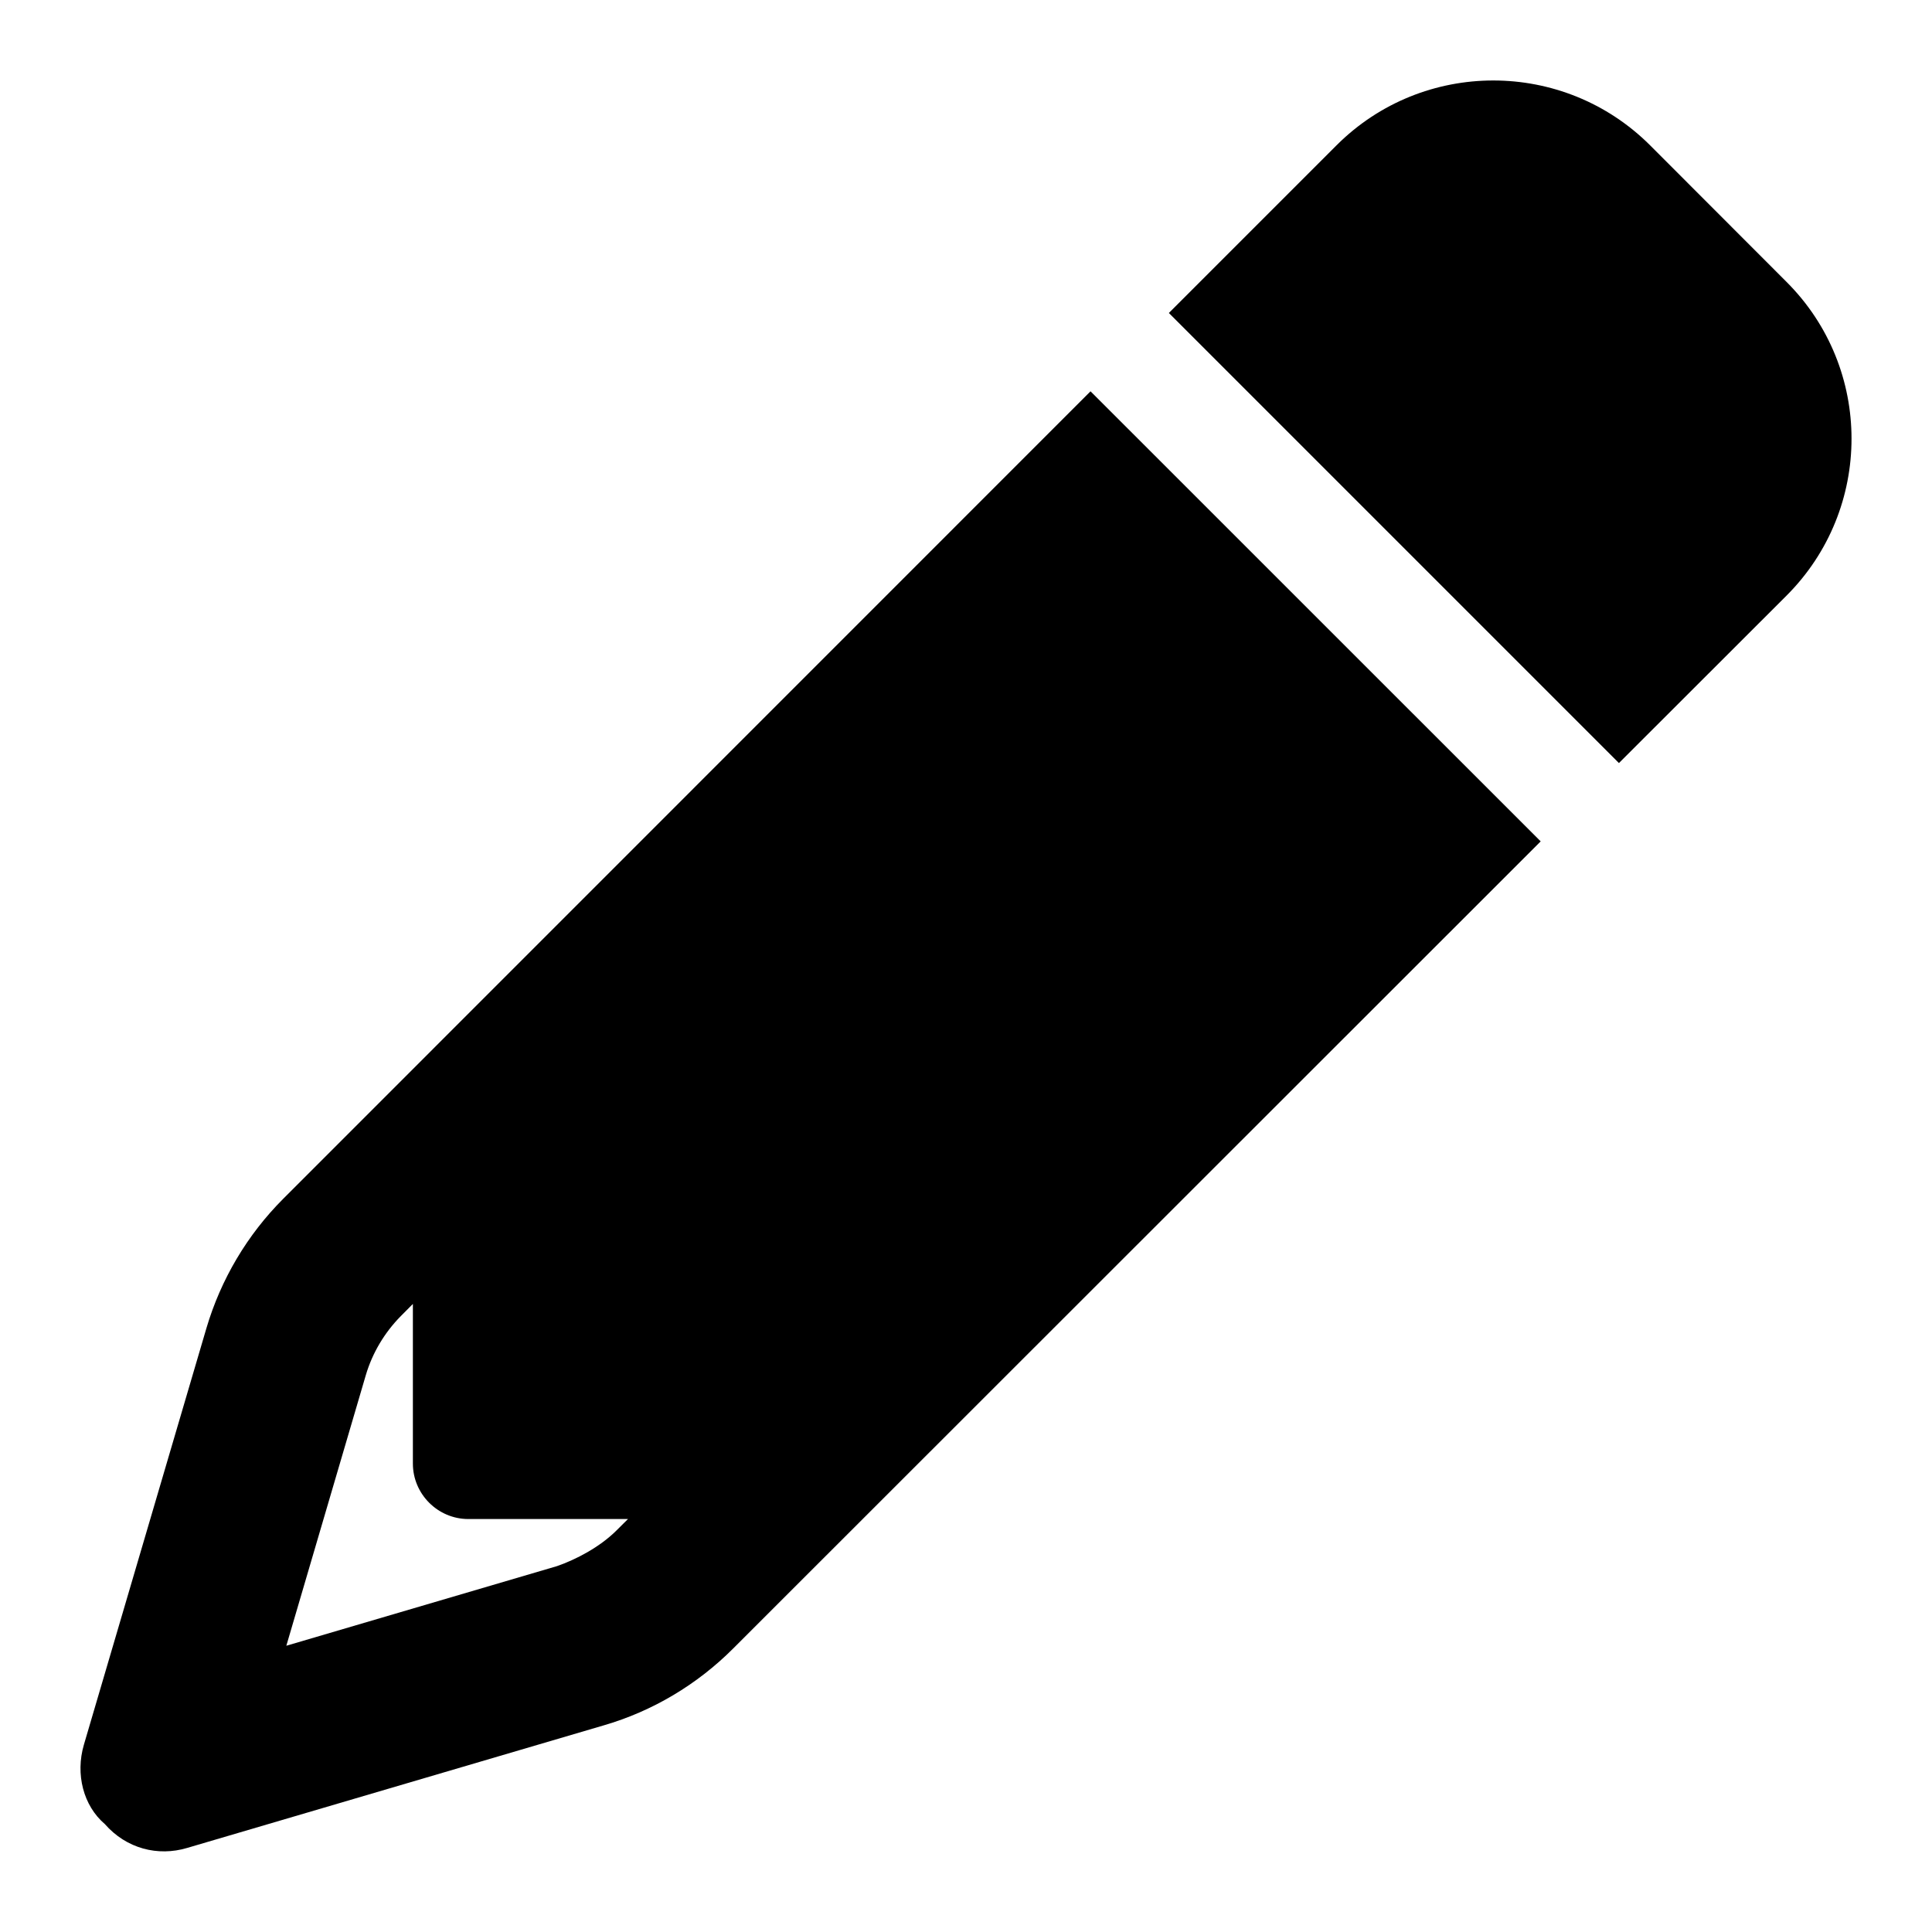
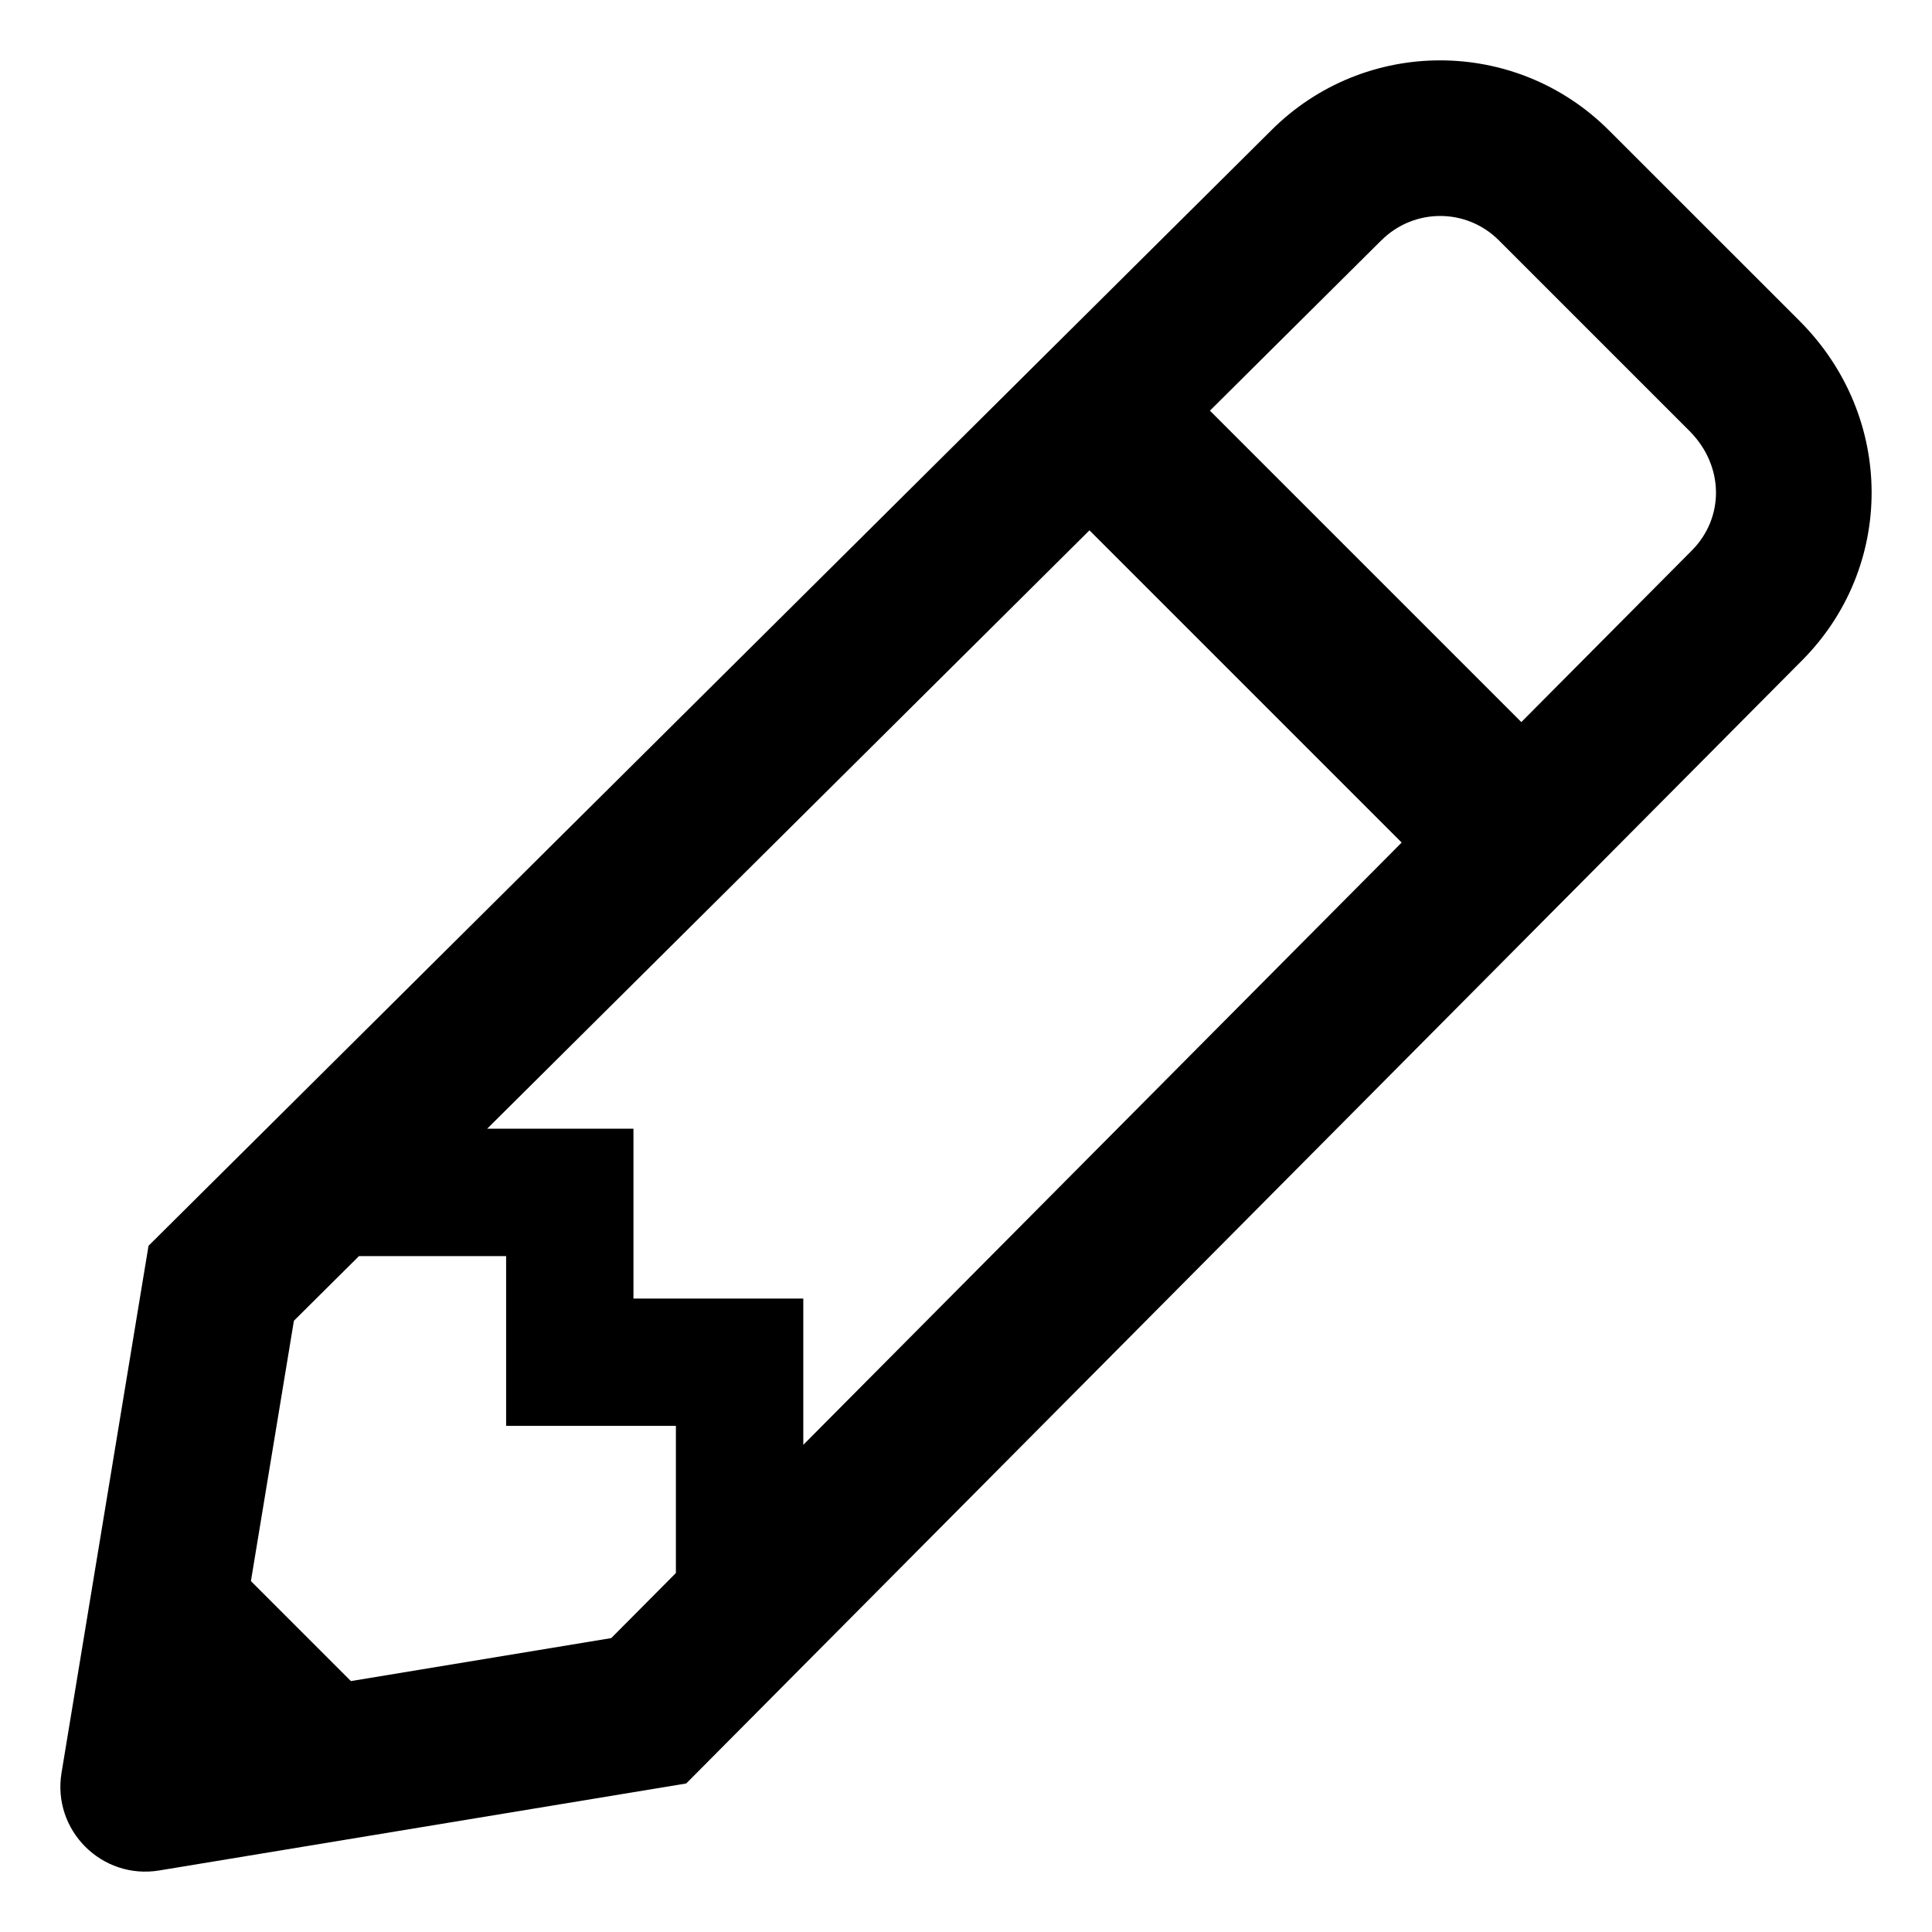
- <svg xmlns="http://www.w3.org/2000/svg" width="24" height="24" viewBox="0 0 24 24" fill="none">
-   <path d="M19.139 10.452L9.108 20.478L7.65 19.02L7.801 18.87H5.818C5.439 18.87 5.129 18.56 5.129 18.181V16.198L4.979 16.349C4.776 16.555 4.627 16.805 4.545 17.08L3.557 20.444L6.919 19.455C7.155 19.373 7.444 19.222 7.65 19.02L9.108 20.478C8.661 20.926 8.106 21.257 7.5 21.433L2.324 22.956C1.961 23.064 1.57 22.965 1.302 22.659C1.035 22.431 0.935 22.04 1.042 21.674L2.564 16.5C2.743 15.893 3.072 15.338 3.519 14.891L13.547 4.861L19.139 10.452ZM22.194 3.503C23.269 4.577 23.269 6.322 22.194 7.398L20.111 9.479L14.52 3.888L16.602 1.806C17.677 0.731 19.423 0.731 20.499 1.806L22.194 3.503Z" fill="currentColor" />
+ <svg xmlns="http://www.w3.org/2000/svg" width="32" height="32" viewBox="0 0 32 32" fill="none">
+   <path d="M29.805 5.314L26.649 2.159C25.104 0.614 22.602 0.613 21.056 2.159L2.46 20.634L1.019 29.364C0.863 30.314 1.685 31.137 2.636 30.981L11.366 29.54L29.842 10.944C31.385 9.401 31.399 6.908 29.805 5.314ZM8.069 18.695L18.045 8.784L23.216 13.955L13.305 23.931V21.508H10.492V18.695H8.069ZM5.812 27.844L4.156 26.188L4.868 21.876L5.946 20.805H8.383V23.617H11.195V26.054L10.124 27.132L5.812 27.844ZM28.019 9.121L28.016 9.124L28.013 9.127L25.198 11.96L20.04 6.802L22.873 3.987L22.876 3.984L22.879 3.982C23.415 3.446 24.284 3.439 24.826 3.981L27.982 7.137C28.561 7.716 28.564 8.575 28.019 9.121Z" fill="currentColor" />
</svg>
